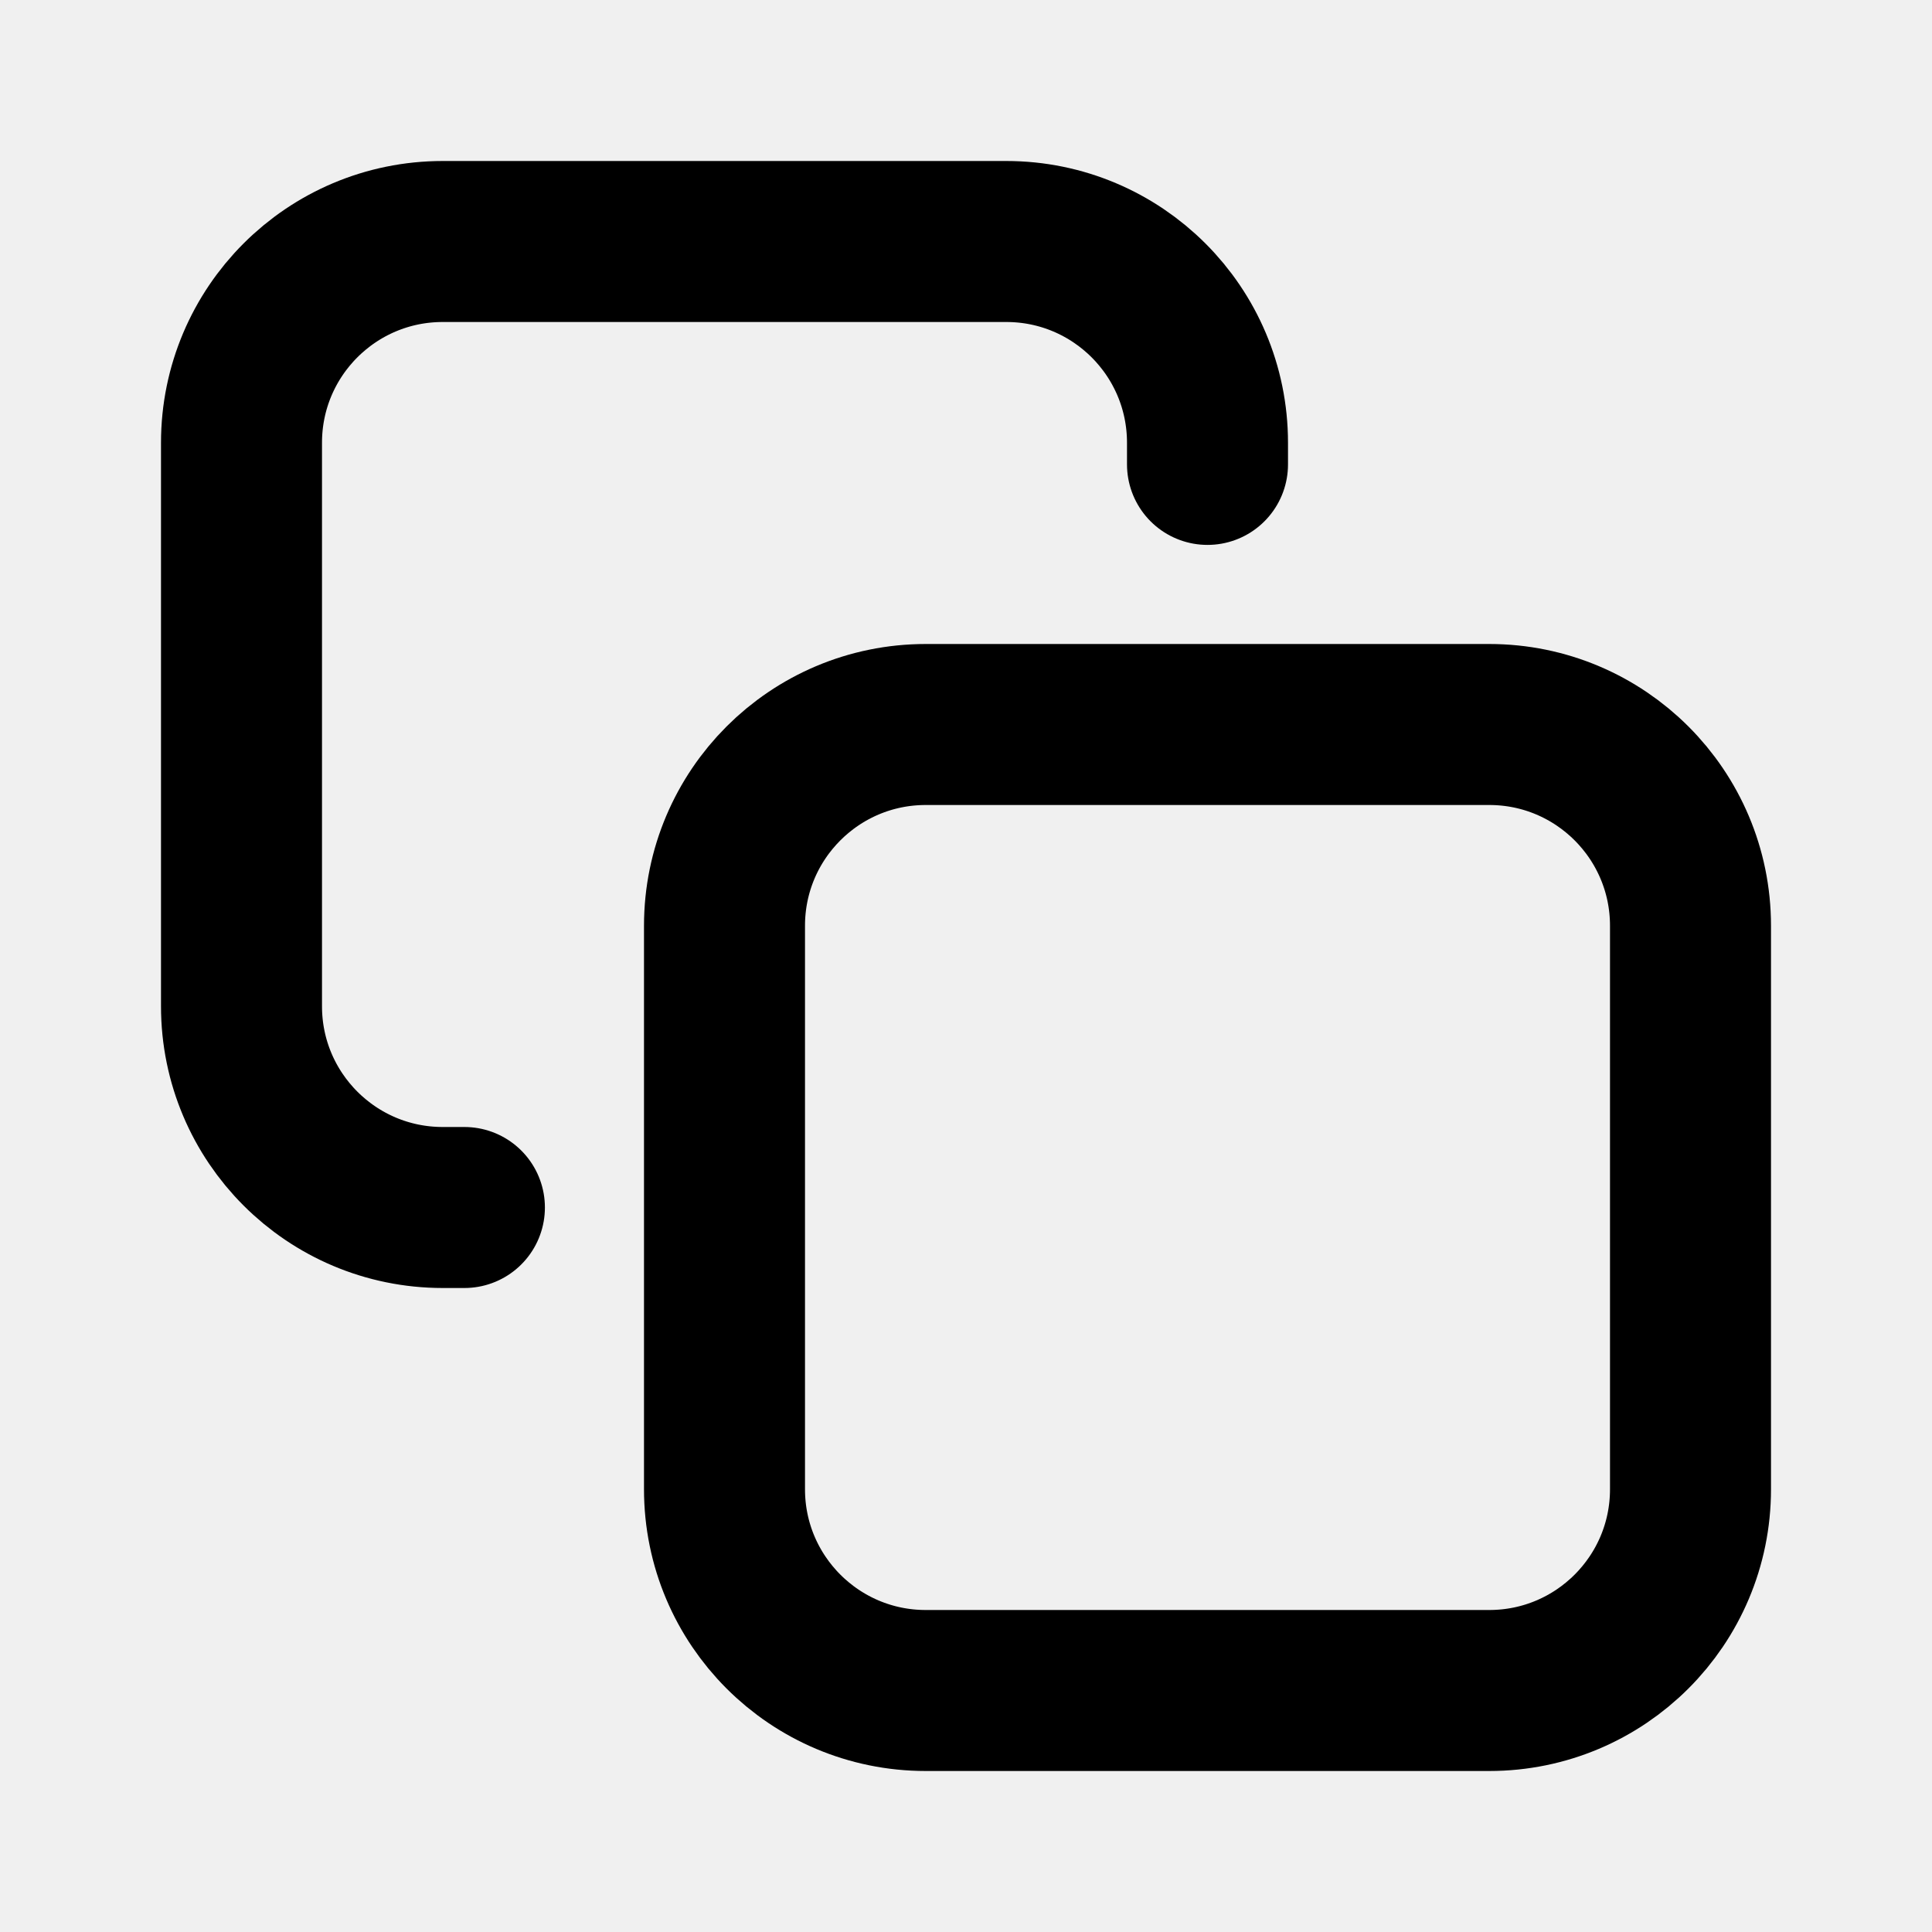
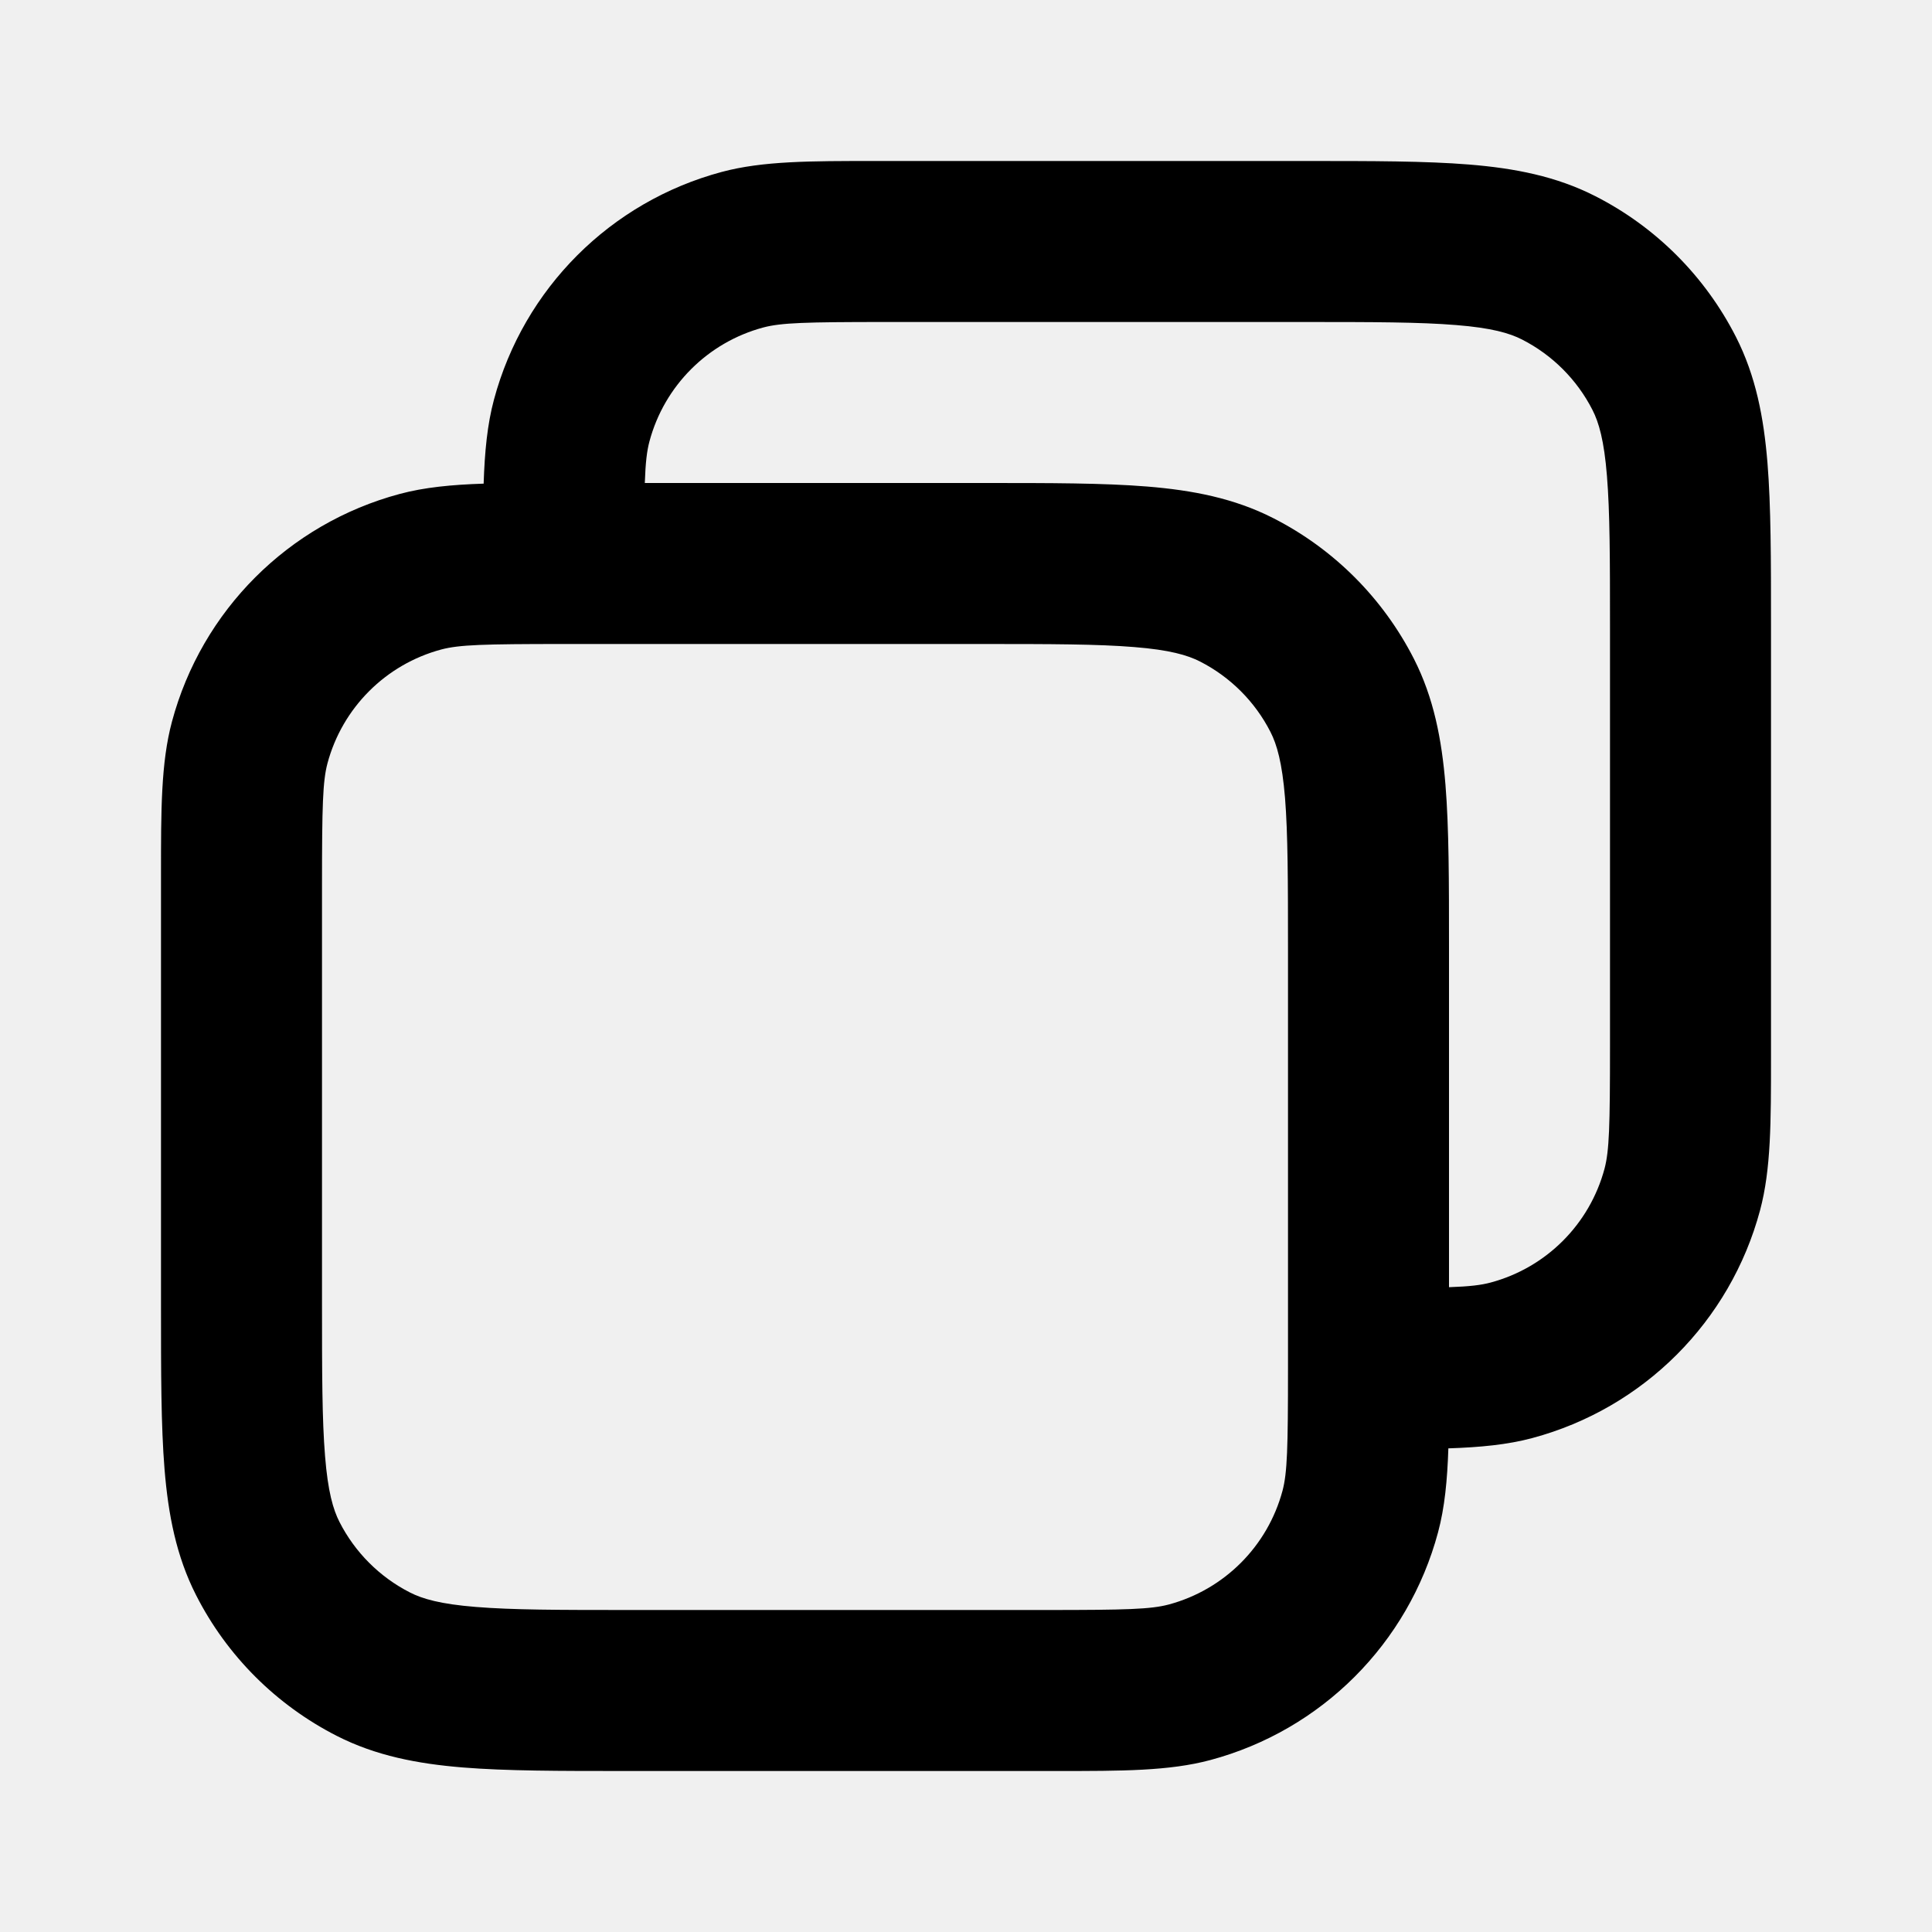
<svg xmlns="http://www.w3.org/2000/svg" width="24" height="24" viewBox="0 0 24 24" fill="none">
  <g clip-path="url(#clip0)">
-     <rect x="9" y="9" width="12" height="12" rx="2.5" stroke="black" stroke-width="2" stroke-linecap="round" />
-     <path d="M5.769 15H5.5C4.119 15 3 13.881 3 12.5V5.5C3 4.119 4.119 3 5.5 3H12.5C13.881 3 15 4.119 15 5.5V5.769" stroke="black" stroke-width="2" stroke-linecap="round" />
+     <path fill-rule="evenodd" clip-rule="evenodd" d="M10.862 2C10.908 2 10.954 2 11 2L16.241 2C17.046 2 17.711 2 18.252 2.044C18.814 2.09 19.331 2.189 19.816 2.436C20.569 2.819 21.18 3.431 21.564 4.184C21.811 4.669 21.91 5.186 21.956 5.748C22 6.289 22 6.954 22 7.759V13C22 13.046 22 13.092 22 13.138C22 13.933 22.001 14.524 21.864 15.035C21.494 16.416 20.416 17.494 19.035 17.864C18.726 17.947 18.387 17.979 17.992 17.992C17.979 18.387 17.947 18.726 17.864 19.035C17.494 20.416 16.416 21.494 15.035 21.864C14.524 22.001 13.933 22 13.138 22C13.092 22 13.046 22 13 22H7.759C6.954 22 6.289 22 5.748 21.956C5.186 21.91 4.669 21.811 4.184 21.564C3.431 21.18 2.819 20.569 2.436 19.816C2.189 19.331 2.09 18.814 2.044 18.252C2 17.711 2 17.046 2 16.241L2 11C2 10.954 2 10.908 2 10.862C2 10.067 1.999 9.476 2.136 8.965C2.506 7.584 3.584 6.506 4.965 6.136C5.274 6.053 5.613 6.021 6.008 6.008C6.021 5.613 6.053 5.274 6.136 4.965C6.506 3.584 7.584 2.506 8.965 2.136C9.476 1.999 10.067 2 10.862 2ZM8.01 6L12.241 6C13.046 6 13.711 6 14.252 6.044C14.814 6.09 15.331 6.189 15.816 6.436C16.569 6.819 17.18 7.431 17.564 8.184C17.811 8.669 17.91 9.186 17.956 9.748C18 10.289 18 10.954 18 11.759V15.99C18.258 15.981 18.399 15.964 18.518 15.932C19.208 15.747 19.747 15.208 19.932 14.518C19.991 14.295 20 13.994 20 13V7.8C20 6.943 19.999 6.361 19.962 5.911C19.927 5.473 19.862 5.248 19.782 5.092C19.59 4.716 19.284 4.41 18.908 4.218C18.752 4.138 18.527 4.073 18.089 4.038C17.639 4.001 17.057 4 16.2 4H11C10.006 4 9.705 4.009 9.482 4.068C8.792 4.253 8.253 4.792 8.068 5.482C8.036 5.601 8.019 5.742 8.01 6ZM7 8C6.006 8 5.705 8.009 5.482 8.068C4.792 8.253 4.253 8.792 4.068 9.482C4.009 9.705 4 10.006 4 11V16.2C4 17.057 4.001 17.639 4.038 18.089C4.073 18.527 4.138 18.752 4.218 18.908C4.41 19.284 4.716 19.59 5.092 19.782C5.248 19.862 5.473 19.927 5.911 19.962C6.361 19.999 6.943 20 7.8 20H13C13.994 20 14.295 19.991 14.518 19.932C15.208 19.747 15.747 19.208 15.932 18.518C15.991 18.295 16 17.994 16 17V11.8C16 10.943 15.999 10.361 15.963 9.911C15.927 9.473 15.862 9.248 15.782 9.092C15.59 8.716 15.284 8.41 14.908 8.218C14.752 8.138 14.527 8.073 14.089 8.038C13.639 8.001 13.057 8 12.2 8H7Z" fill="black" />
  </g>
  <defs>
    <clipPath id="clip0">
      <rect width="24" height="24" fill="white" />
    </clipPath>
  </defs>
</svg>
